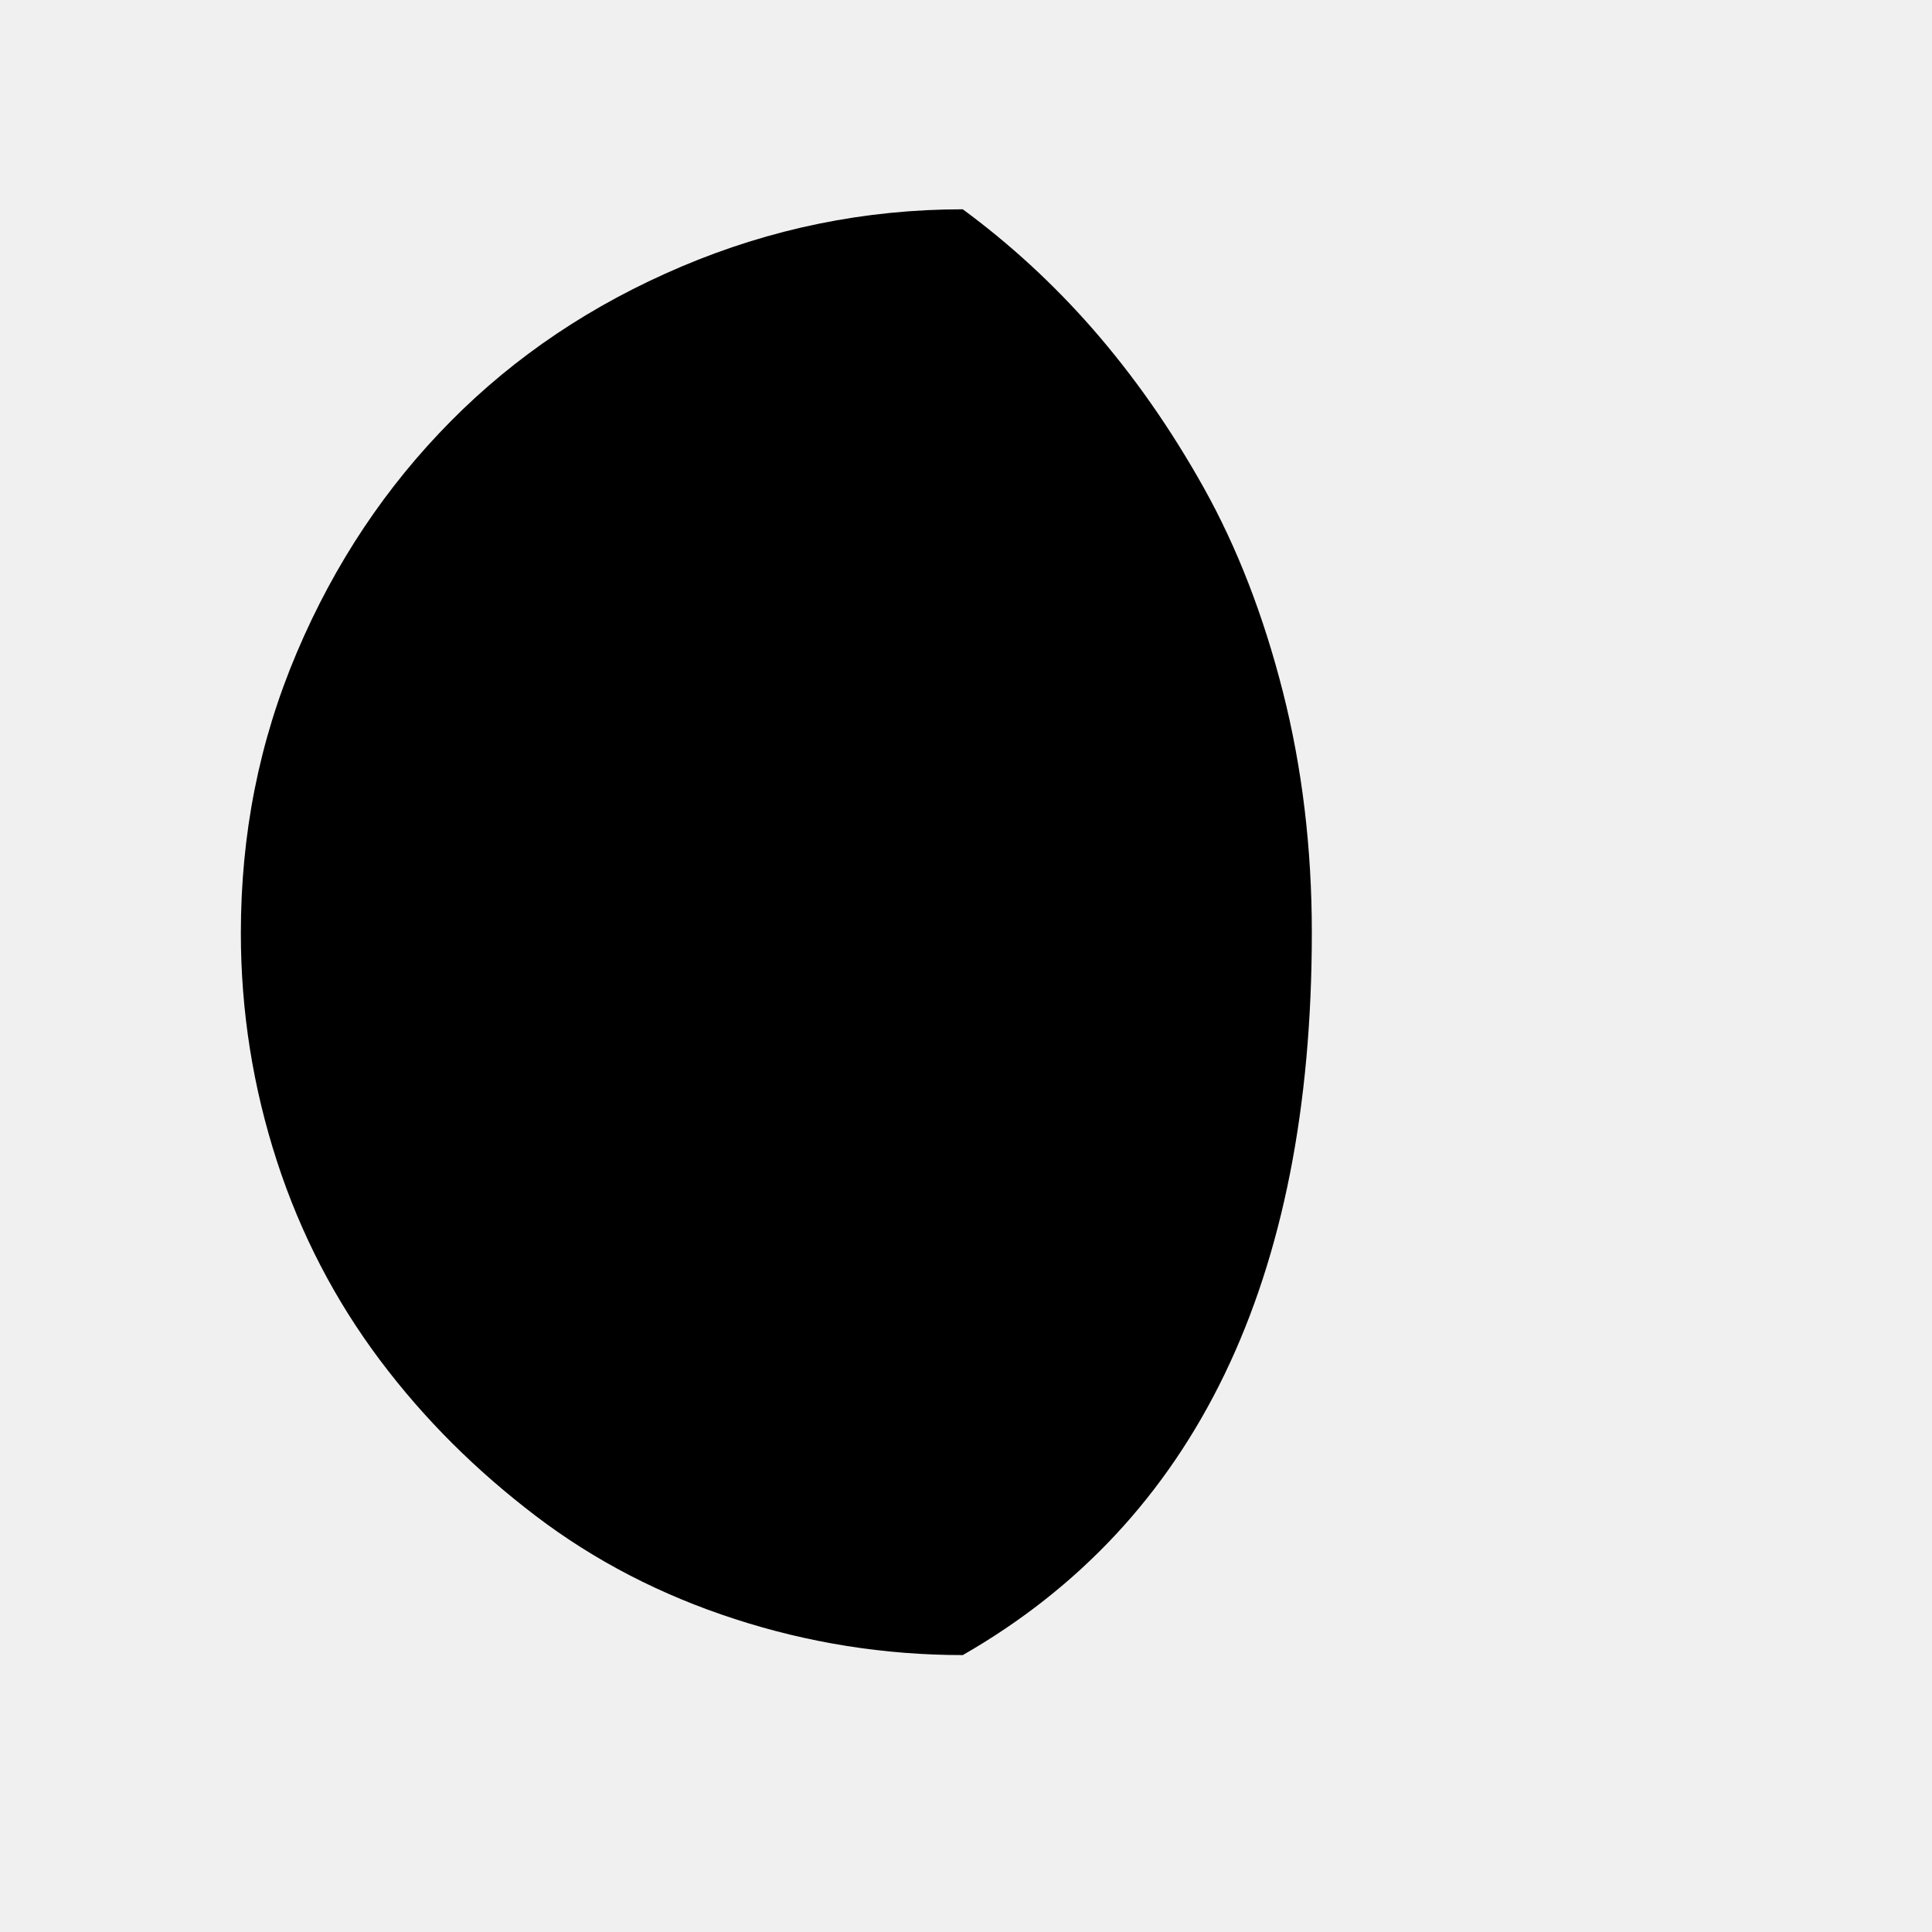
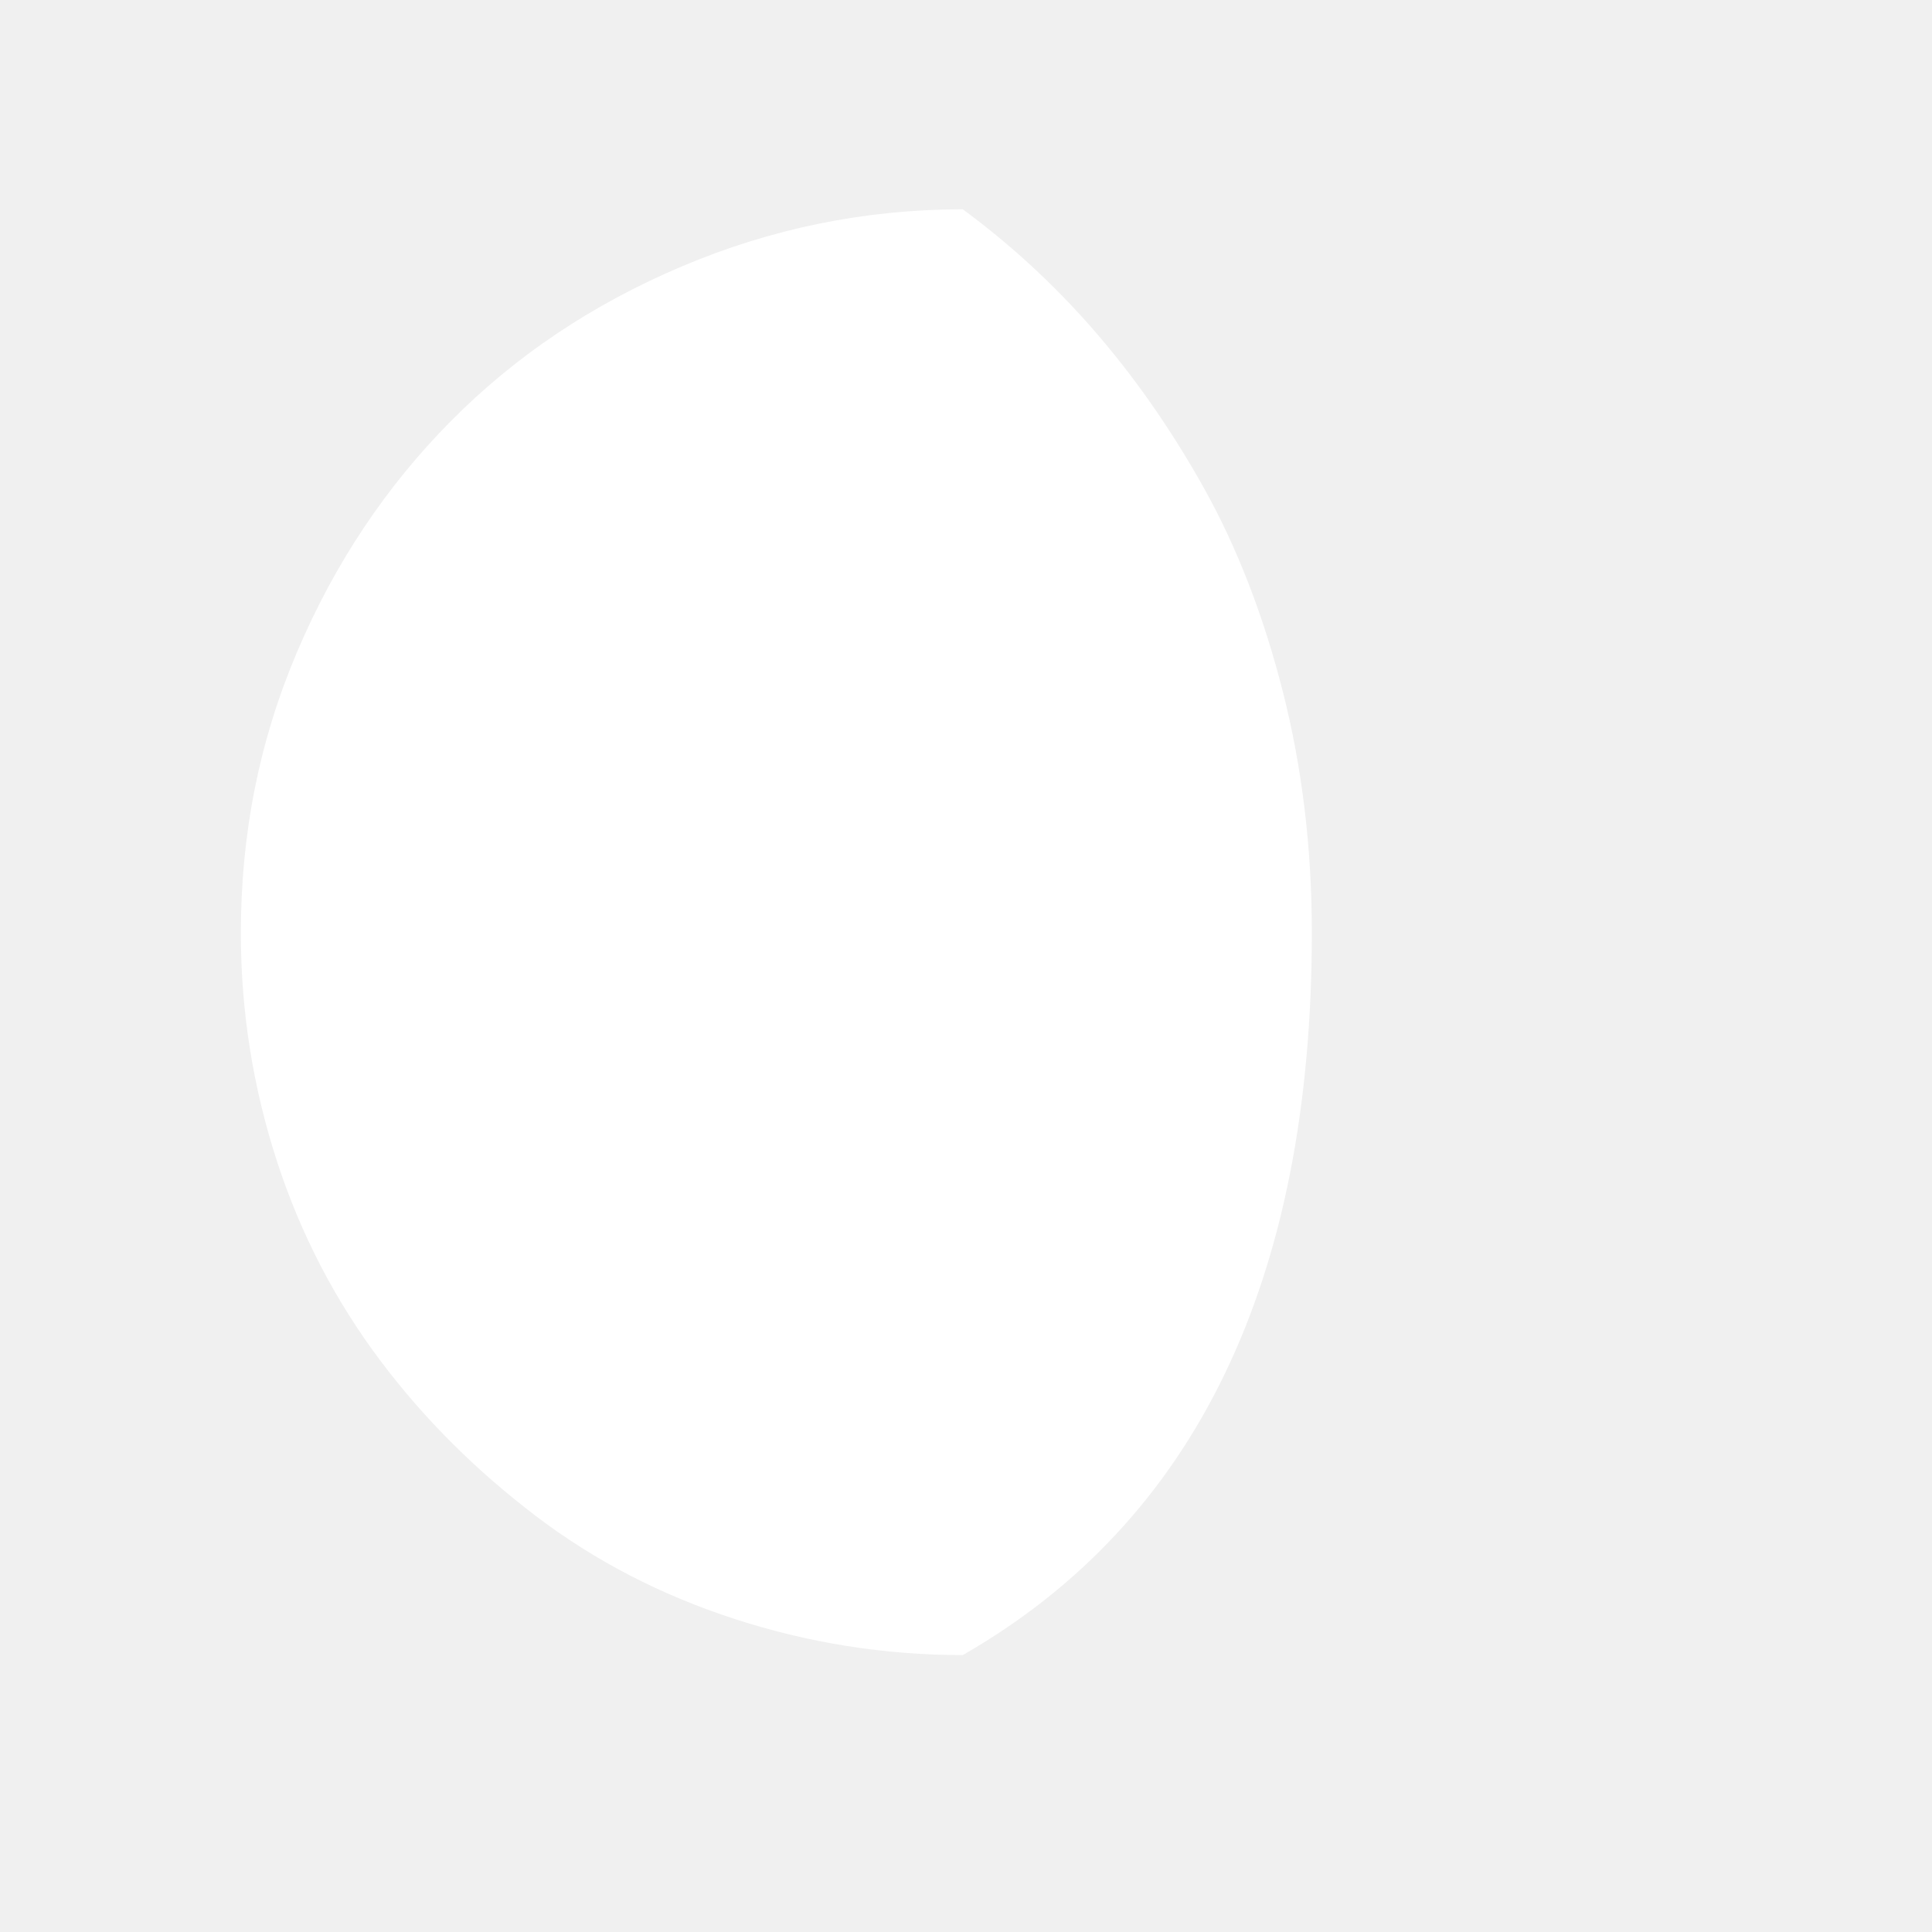
- <svg xmlns="http://www.w3.org/2000/svg" version="1.1" id="Layer_1" x="0px" y="0px" viewBox="0 0 30 30" style="enable-background:new 0 0 30 30;" xml:space="preserve">
+ <svg xmlns="http://www.w3.org/2000/svg" fill="white" version="1.1" id="Layer_1" x="0px" y="0px" viewBox="0 0 30 30" style="enable-background:new 0 0 30 30;" xml:space="preserve">
  <path d="M3.74,14.49c0,1.22,0.19,2.4,0.56,3.54s0.91,2.17,1.6,3.09s1.5,1.72,2.42,2.42s1.95,1.23,3.09,1.6s2.32,0.56,3.54,0.56  c3.61-2.07,5.42-5.81,5.42-11.22c0-1.31-0.15-2.56-0.45-3.74s-0.71-2.24-1.23-3.17s-1.1-1.75-1.72-2.46s-1.3-1.33-2.02-1.86  c-1.52,0-2.98,0.3-4.37,0.89s-2.58,1.39-3.58,2.4s-1.8,2.2-2.39,3.59S3.74,12.96,3.74,14.49z" />
</svg>
